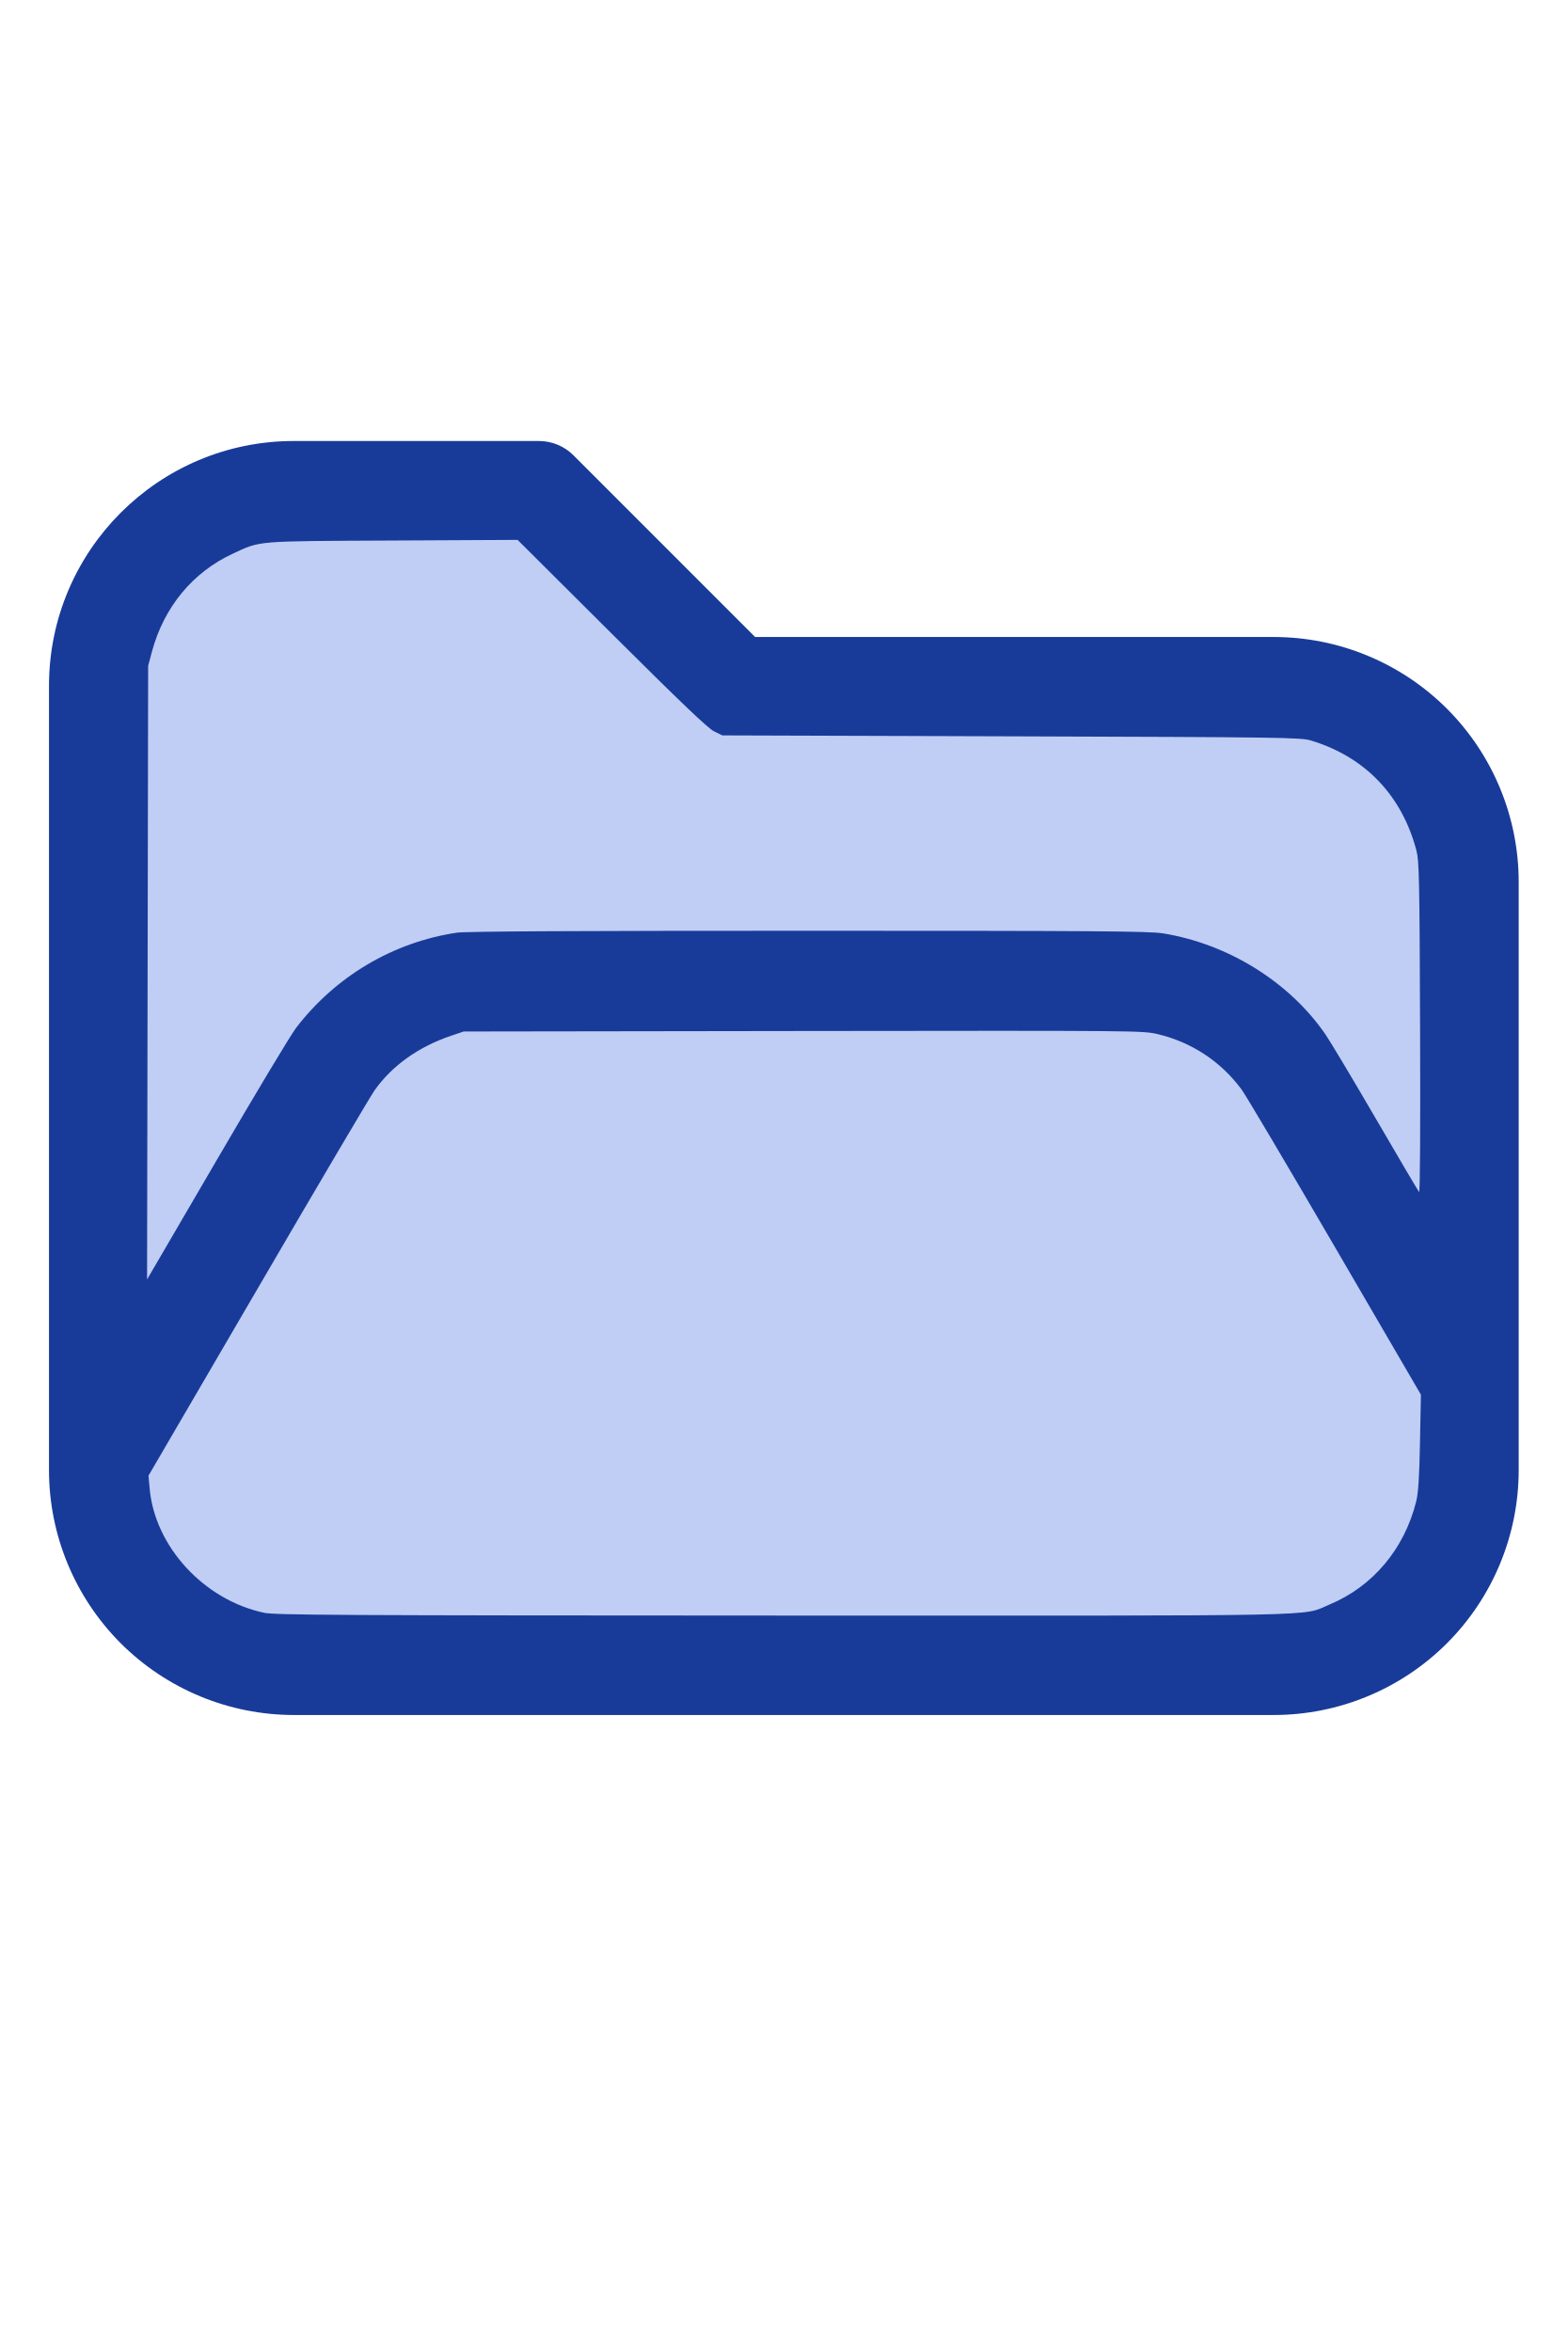
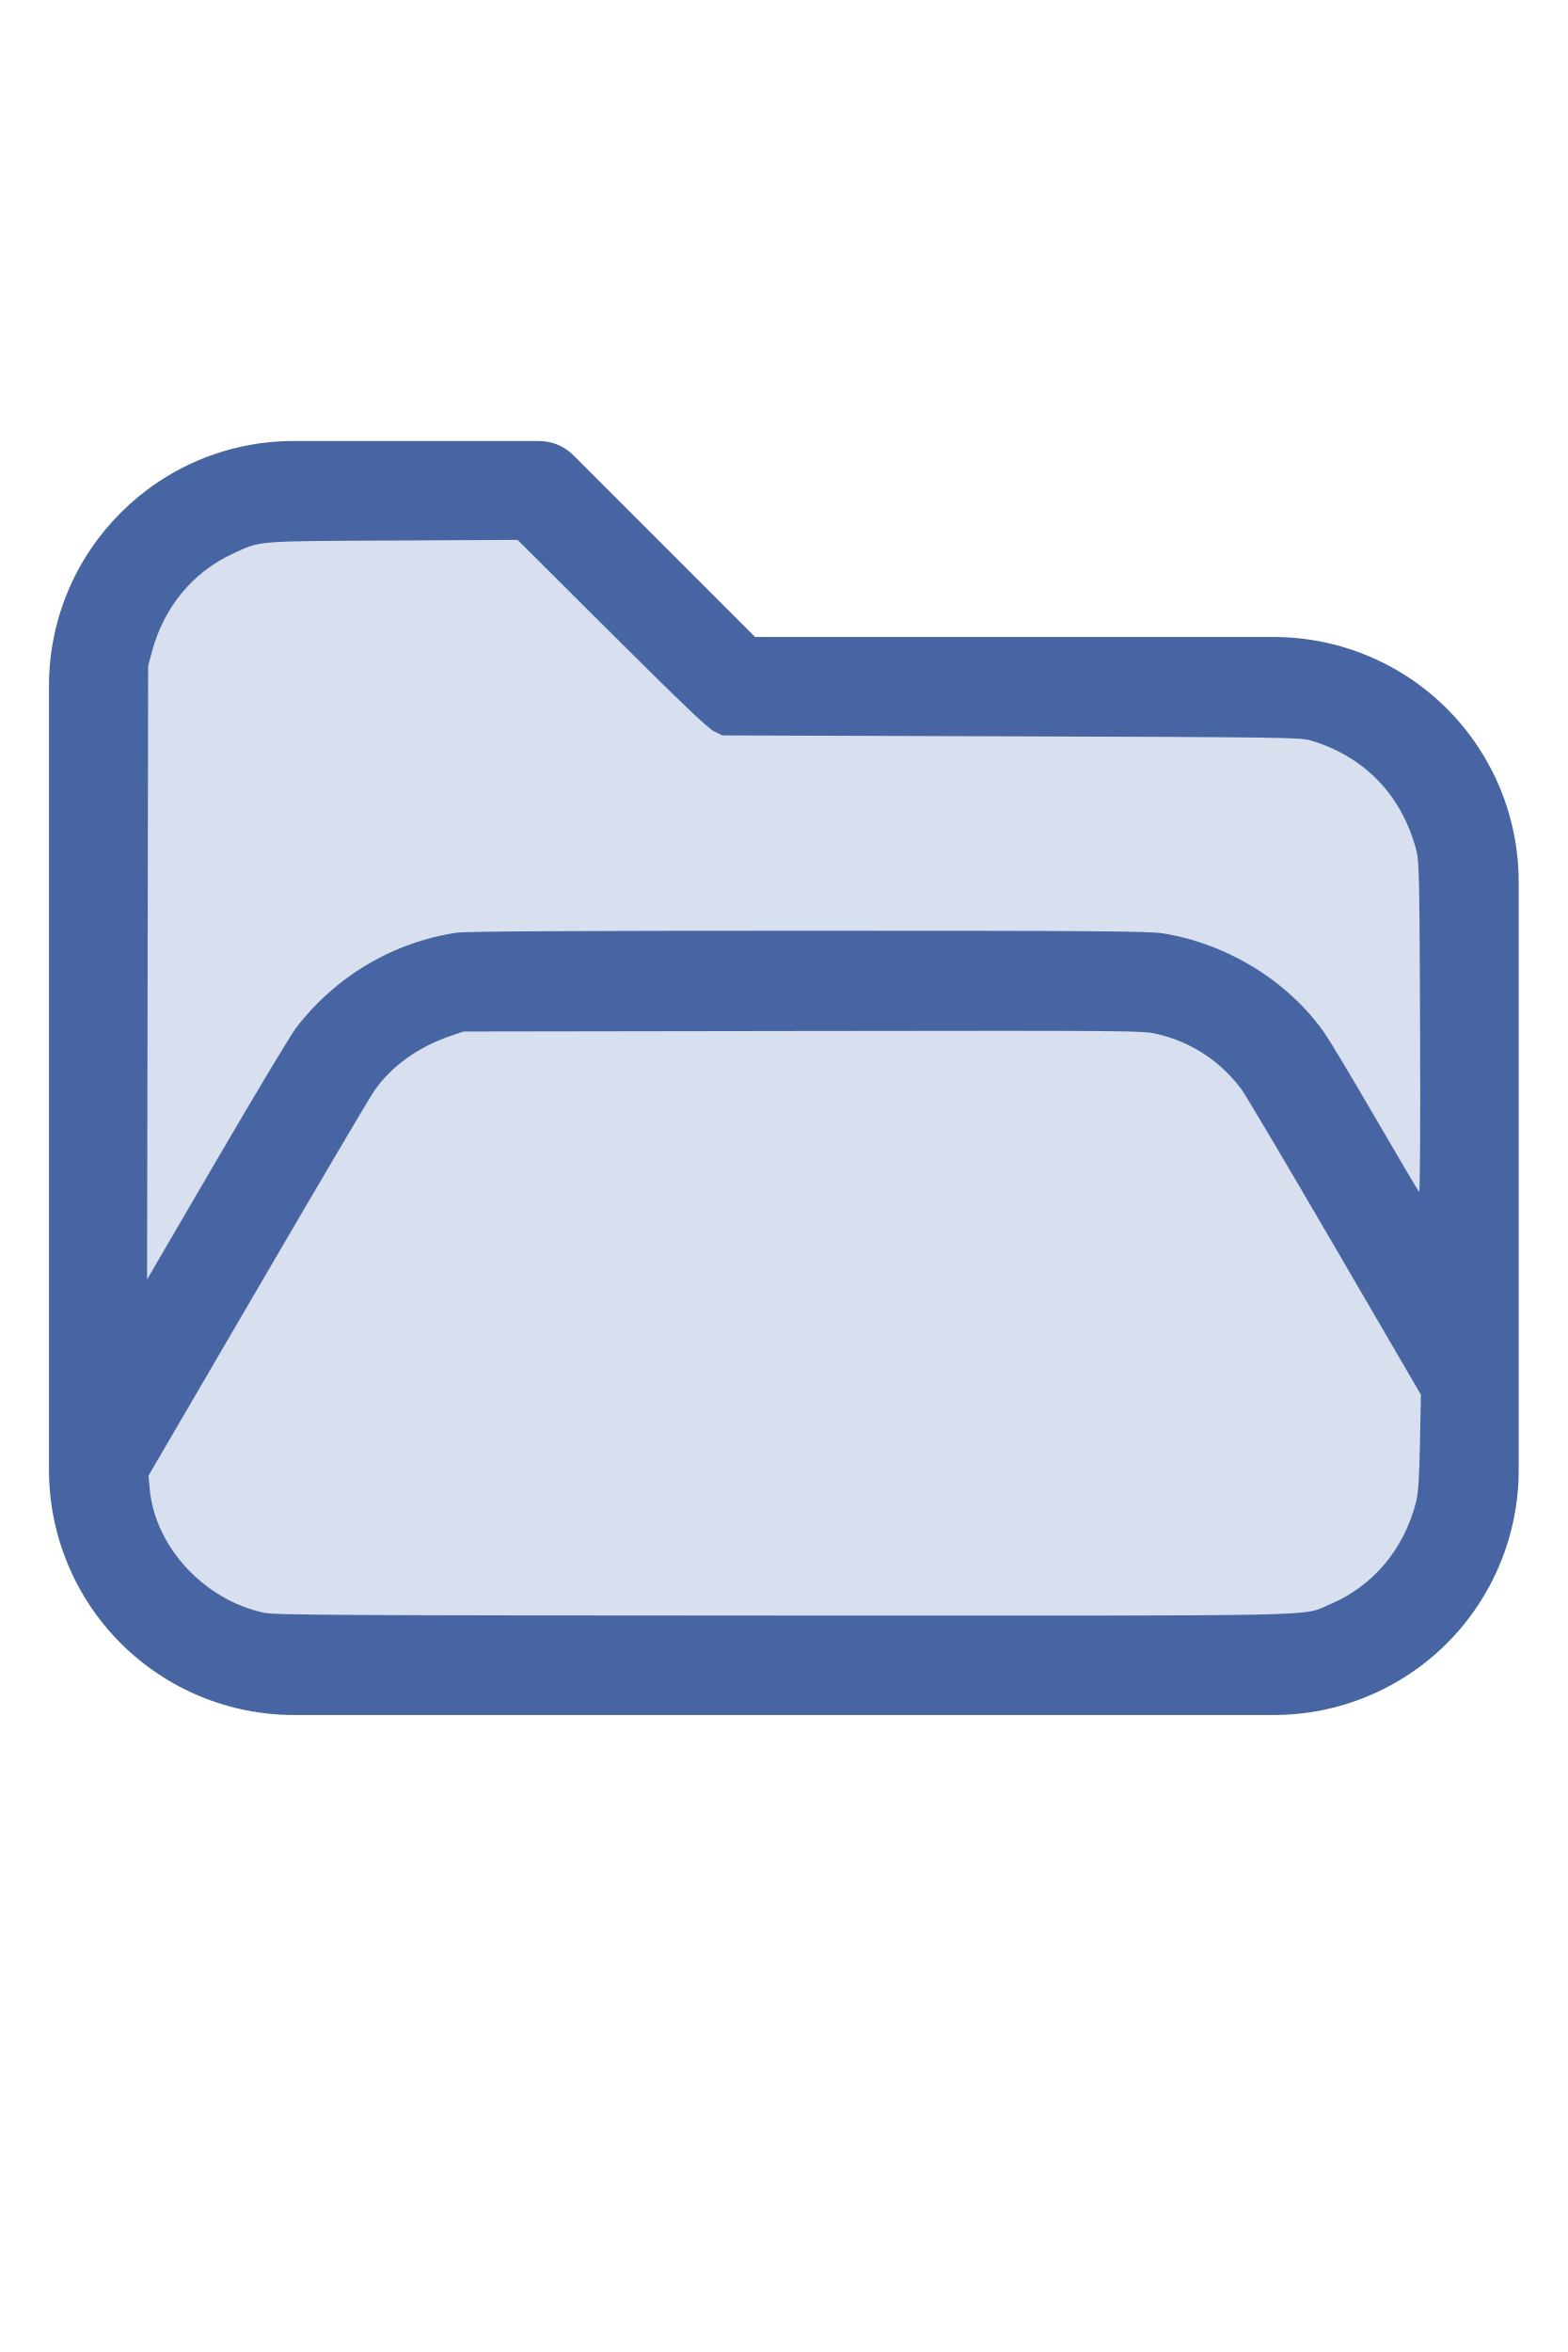
<svg xmlns="http://www.w3.org/2000/svg" version="1.1" width="16" height="24" viewBox="0 0 32 32" xml:space="preserve">
-   <g style="fill:#183B9A;">
+   <g style="fill:#4665A2;">
    <path d="M1,5.998l0,16.002c-0,1.326 0.527,2.598 1.464,3.536c0.938,0.937 2.21,1.464 3.536,1.464c5.322,0 14.678,-0 20,0c1.326,0 2.598,-0.527 3.536,-1.464c0.937,-0.938 1.464,-2.21 1.464,-3.536c0,-3.486 0,-8.514 0,-12c0,-1.326 -0.527,-2.598 -1.464,-3.536c-0.938,-0.937 -2.21,-1.464 -3.536,-1.464c-0,0 -10.586,0 -10.586,0c0,-0 -3.707,-3.707 -3.707,-3.707c-0.187,-0.188 -0.442,-0.293 -0.707,-0.293l-5.002,0c-2.76,0 -4.998,2.238 -4.998,4.998Zm28,14.415l-3.456,-5.925c-0.538,-0.921 -1.524,-1.488 -2.591,-1.488c-0,0 -12.905,0 -12.906,0c-1.067,0 -2.053,0.567 -2.591,1.488l-4.453,7.635c0.03,0.751 0.342,1.465 0.876,1.998c0.562,0.563 1.325,0.879 2.121,0.879l20,0c0.796,0 1.559,-0.316 2.121,-0.879c0.563,-0.562 0.879,-1.325 0.879,-2.121l0,-1.587Zm0,-3.969l0,-6.444c0,-0.796 -0.316,-1.559 -0.879,-2.121c-0.562,-0.563 -1.325,-0.879 -2.121,-0.879c-7.738,0 -11,0 -11,0c-0.265,0 -0.52,-0.105 -0.707,-0.293c-0,0 -3.707,-3.707 -3.707,-3.707c-0,0 -4.588,0 -4.588,0c-1.656,0 -2.998,1.342 -2.998,2.998l0,12.16l2.729,-4.677c0.896,-1.536 2.54,-2.481 4.318,-2.481c3.354,0 9.552,0 12.906,0c1.778,0 3.422,0.945 4.318,2.481l1.729,2.963Z" id="path2" />
  </g>
-   <g style="fill:#C0CEF5;stroke-width:0;">
+   <g style="fill:#D8DFEE;stroke-width:0;">
    <path d="M 5.388,24.913 C 4.16,24.651 3.157,23.559 3.054,22.371 L 3.031,22.116 5.261,18.294 C 6.487,16.191 7.56,14.373 7.645,14.253 8.004,13.746 8.542,13.363 9.21,13.137 l 0.255,-0.086 6.929,-0.01 c 6.805,-0.009 6.935,-0.008 7.234,0.063 0.696,0.165 1.29,0.557 1.715,1.13 0.082,0.11 0.939,1.557 1.905,3.215 l 1.756,3.014 -0.019,0.972 c -0.014,0.725 -0.034,1.032 -0.078,1.209 -0.243,0.971 -0.887,1.735 -1.772,2.103 -0.588,0.244 0.247,0.227 -11.162,0.224 -9.028,-0.003 -10.364,-0.01 -10.586,-0.057 z" id="path199" />
    <path d="M 3.013,11.85 3.024,5.588 3.102,5.297 C 3.348,4.386 3.936,3.676 4.757,3.297 5.329,3.033 5.181,3.045 8.013,3.031 l 2.552,-0.013 1.919,1.911 c 1.404,1.398 1.964,1.933 2.089,1.995 l 0.171,0.084 5.898,0.019 c 5.553,0.018 5.91,0.023 6.116,0.085 1.102,0.332 1.857,1.118 2.154,2.244 0.056,0.214 0.064,0.564 0.075,3.622 0.008,2.032 -5.42e-4,3.371 -0.02,3.349 -0.018,-0.02 -0.414,-0.691 -0.88,-1.492 -0.466,-0.801 -0.931,-1.578 -1.033,-1.727 -0.736,-1.069 -1.984,-1.844 -3.316,-2.06 -0.28,-0.045 -1.345,-0.053 -7.239,-0.053 -4.714,-1.09e-4 -6.993,0.012 -7.172,0.039 -1.3,0.193 -2.477,0.89 -3.284,1.944 -0.108,0.141 -0.836,1.353 -1.618,2.695 L 3.002,18.111 Z" id="path201" />
  </g>
</svg>
